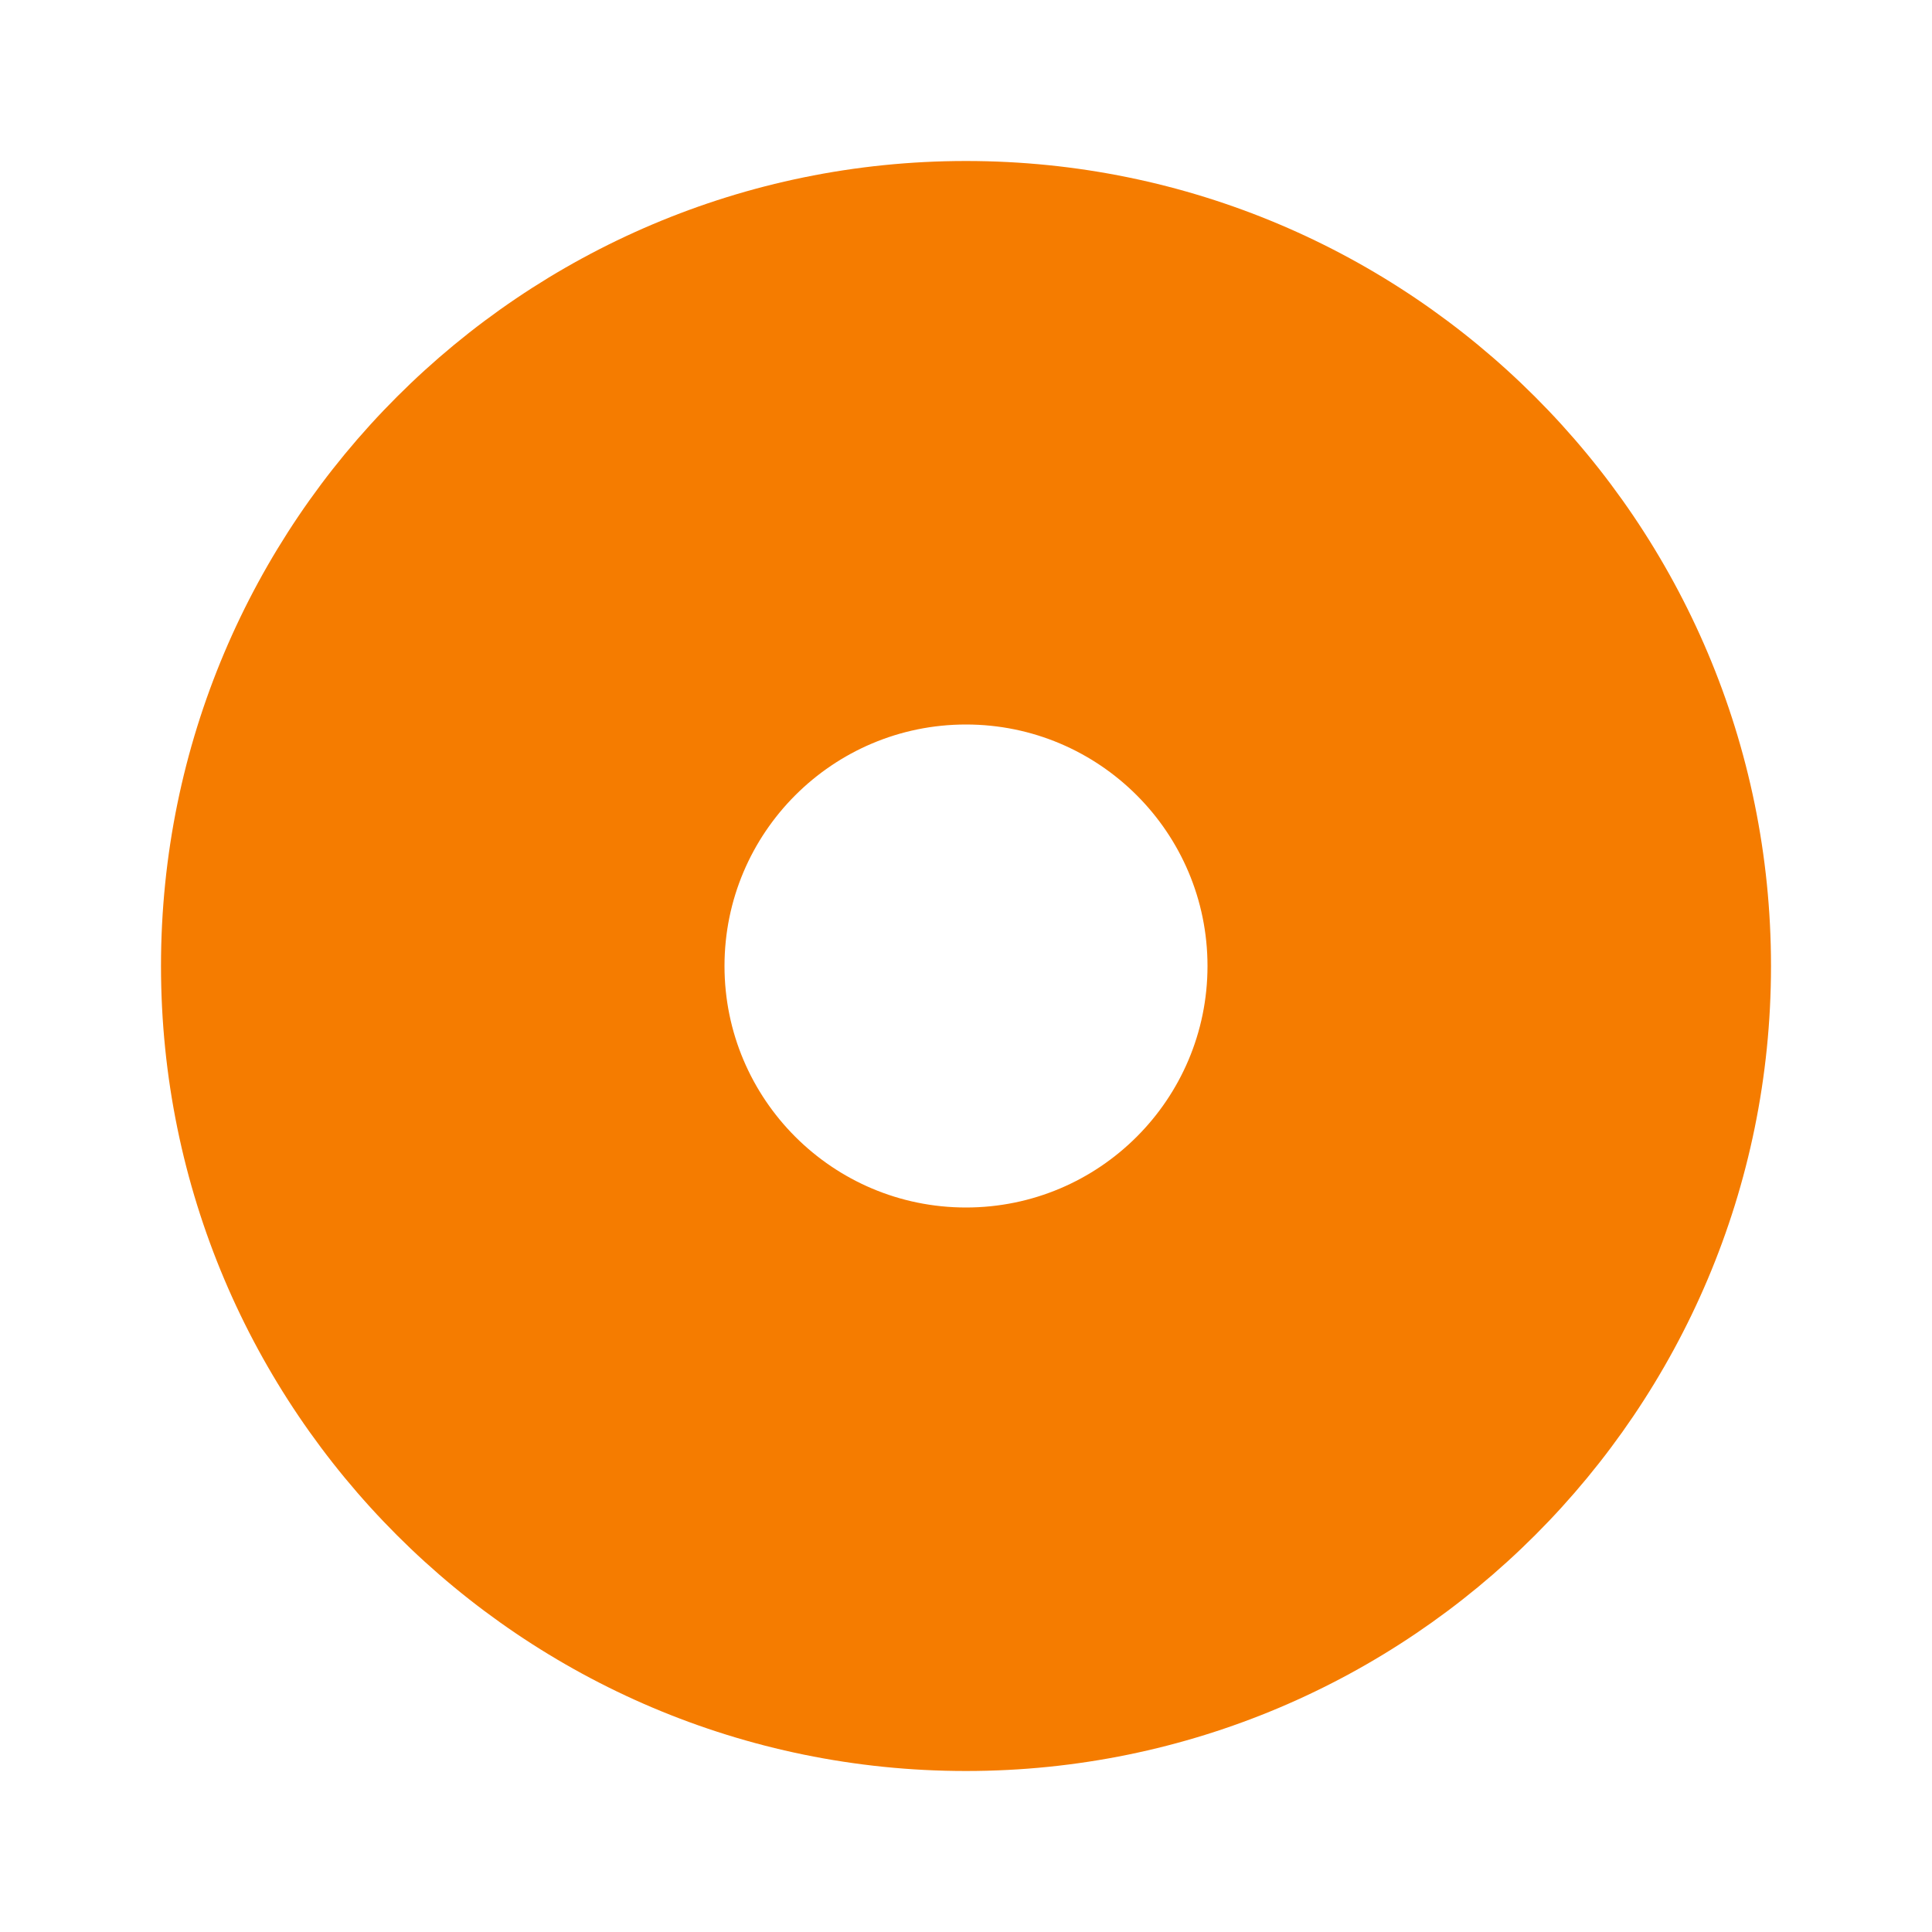
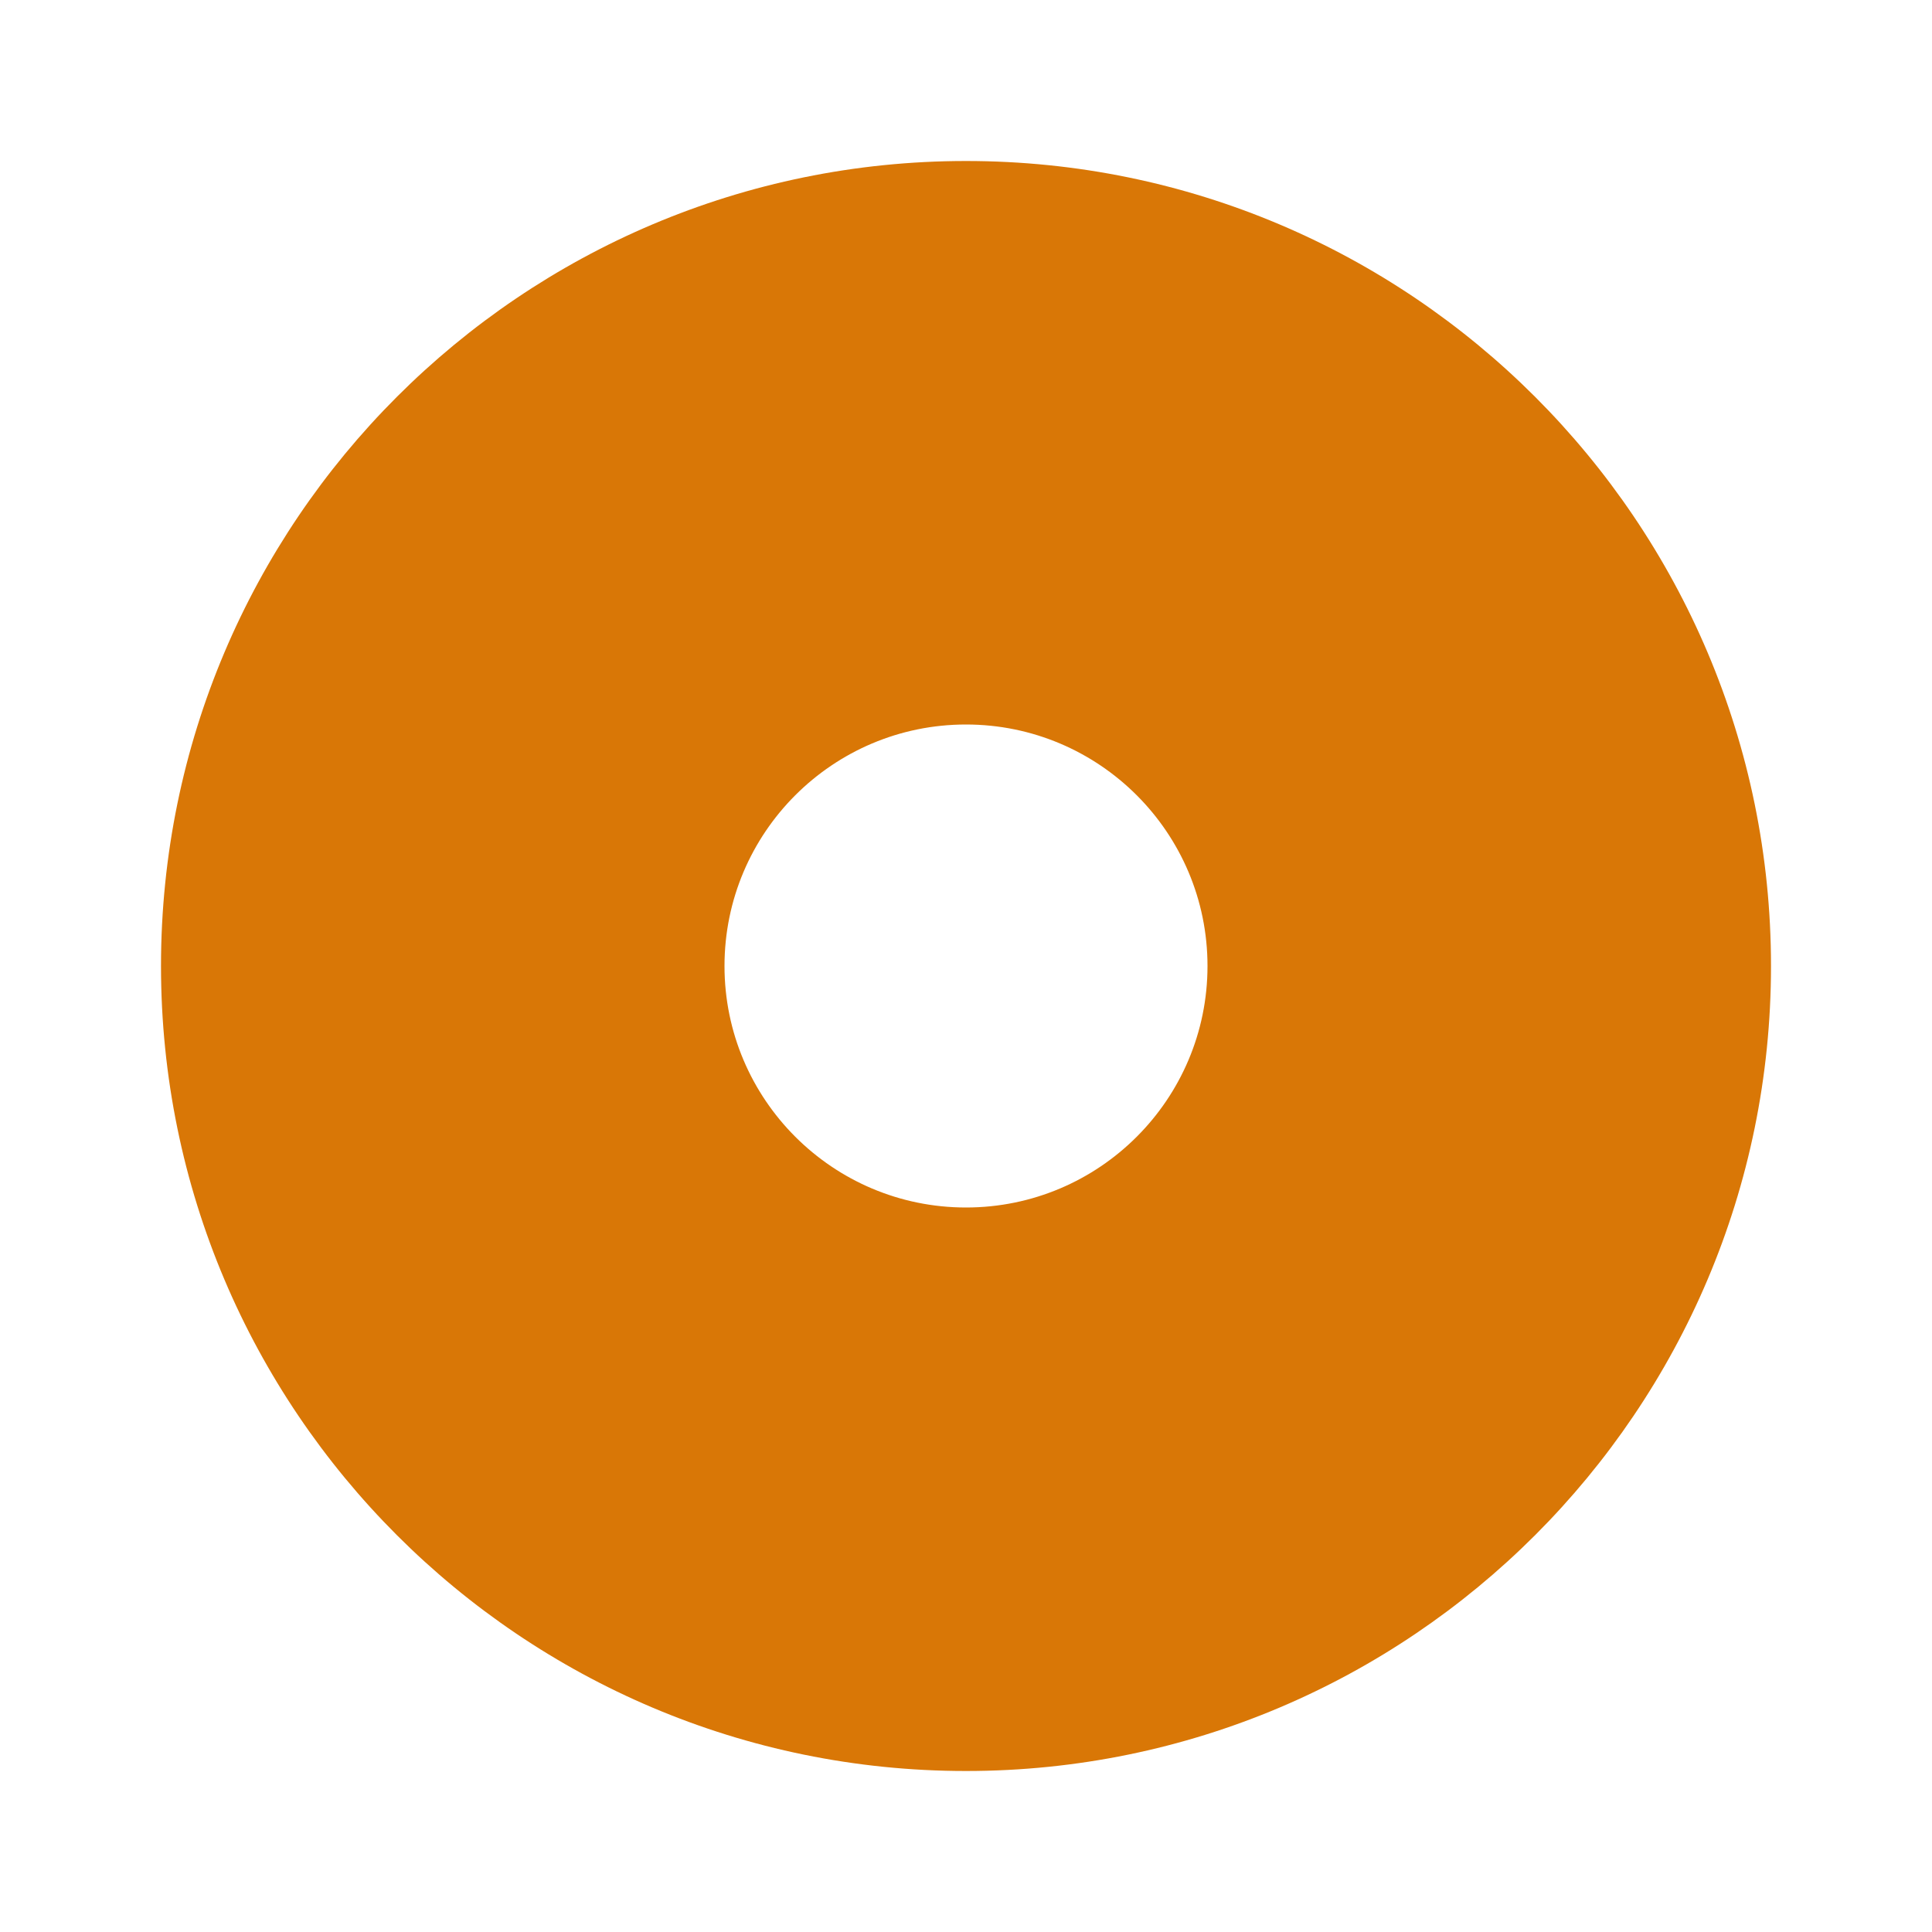
<svg xmlns="http://www.w3.org/2000/svg" width="24" height="24" version="1.1" viewBox="0 0 24 24">
-   <path d="m12 2c-5.52 0-10 4.48-10 10s4.48 10 10 10c5.52 0 10-4.48 10-10s-4.48-10-10-10zm0 7c1.656 0 3 1.344 3 3s-1.344 3-3 3-3-1.344-3-3 1.344-3 3-3z" fill="#F57C00" />
+   <path d="m12 2c-5.52 0-10 4.48-10 10s4.48 10 10 10c5.52 0 10-4.48 10-10s-4.48-10-10-10zm0 7c1.656 0 3 1.344 3 3s-1.344 3-3 3-3-1.344-3-3 1.344-3 3-3z" fill="#D97706" />
</svg>
